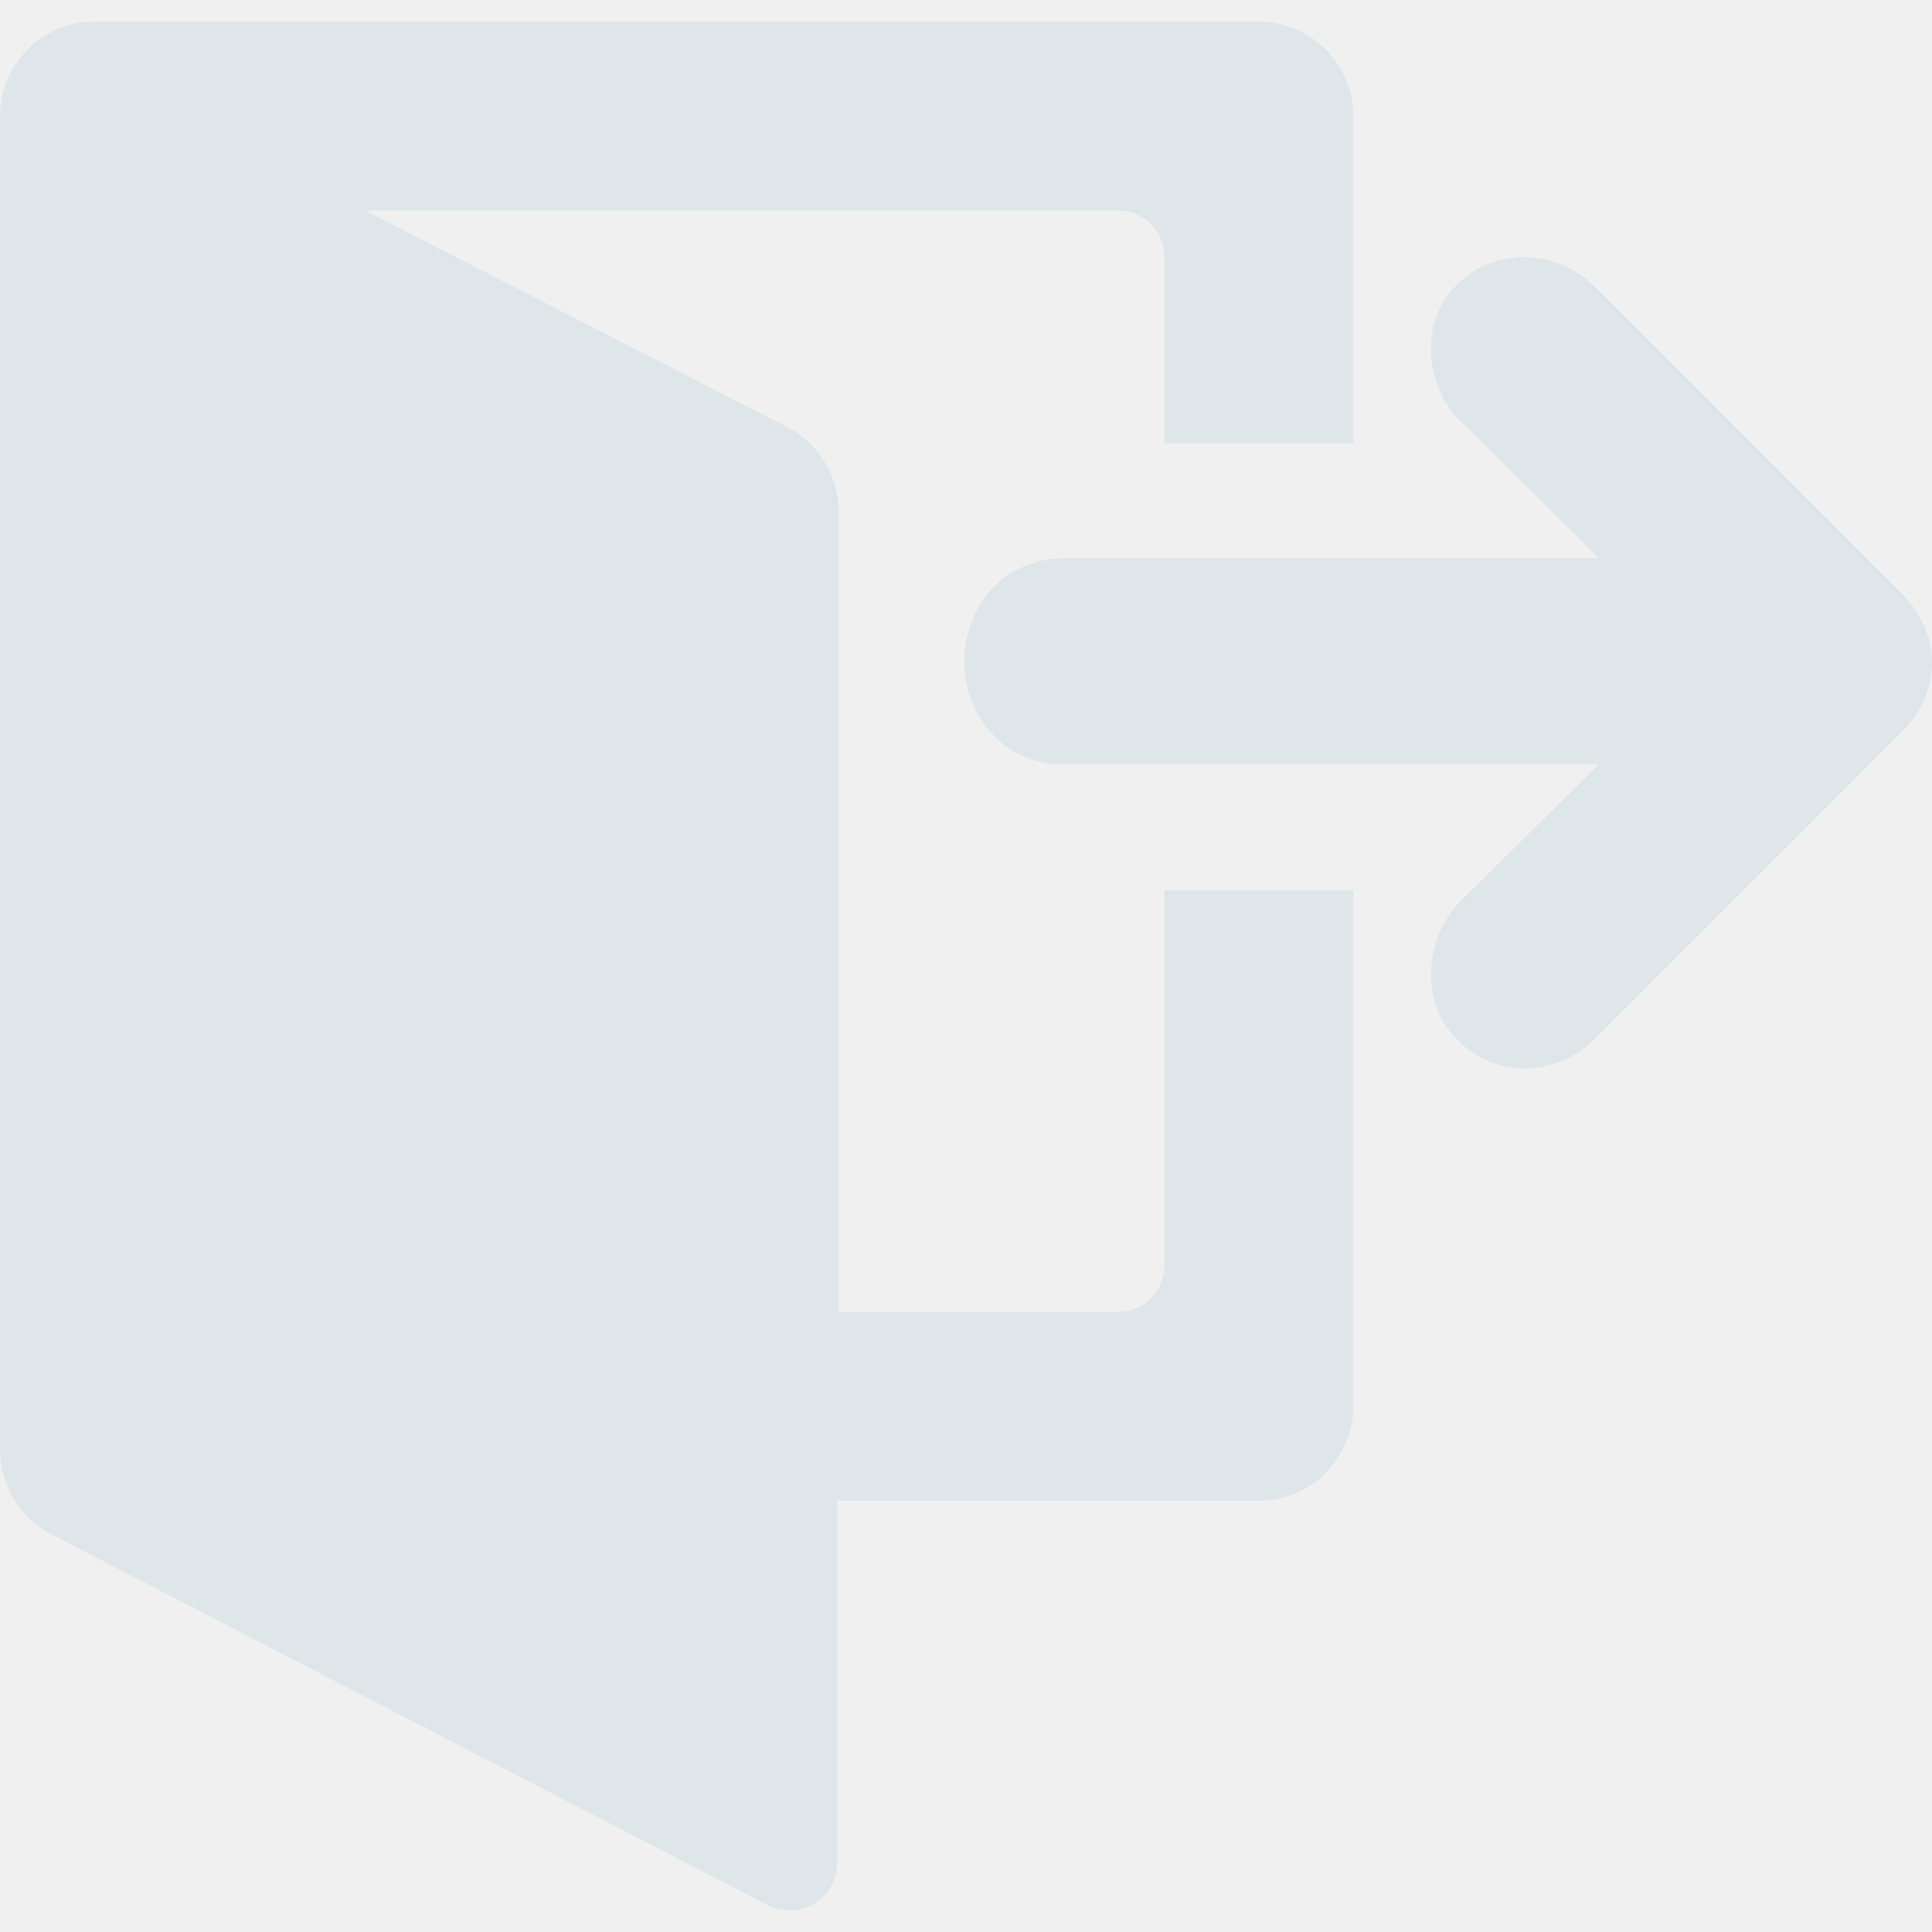
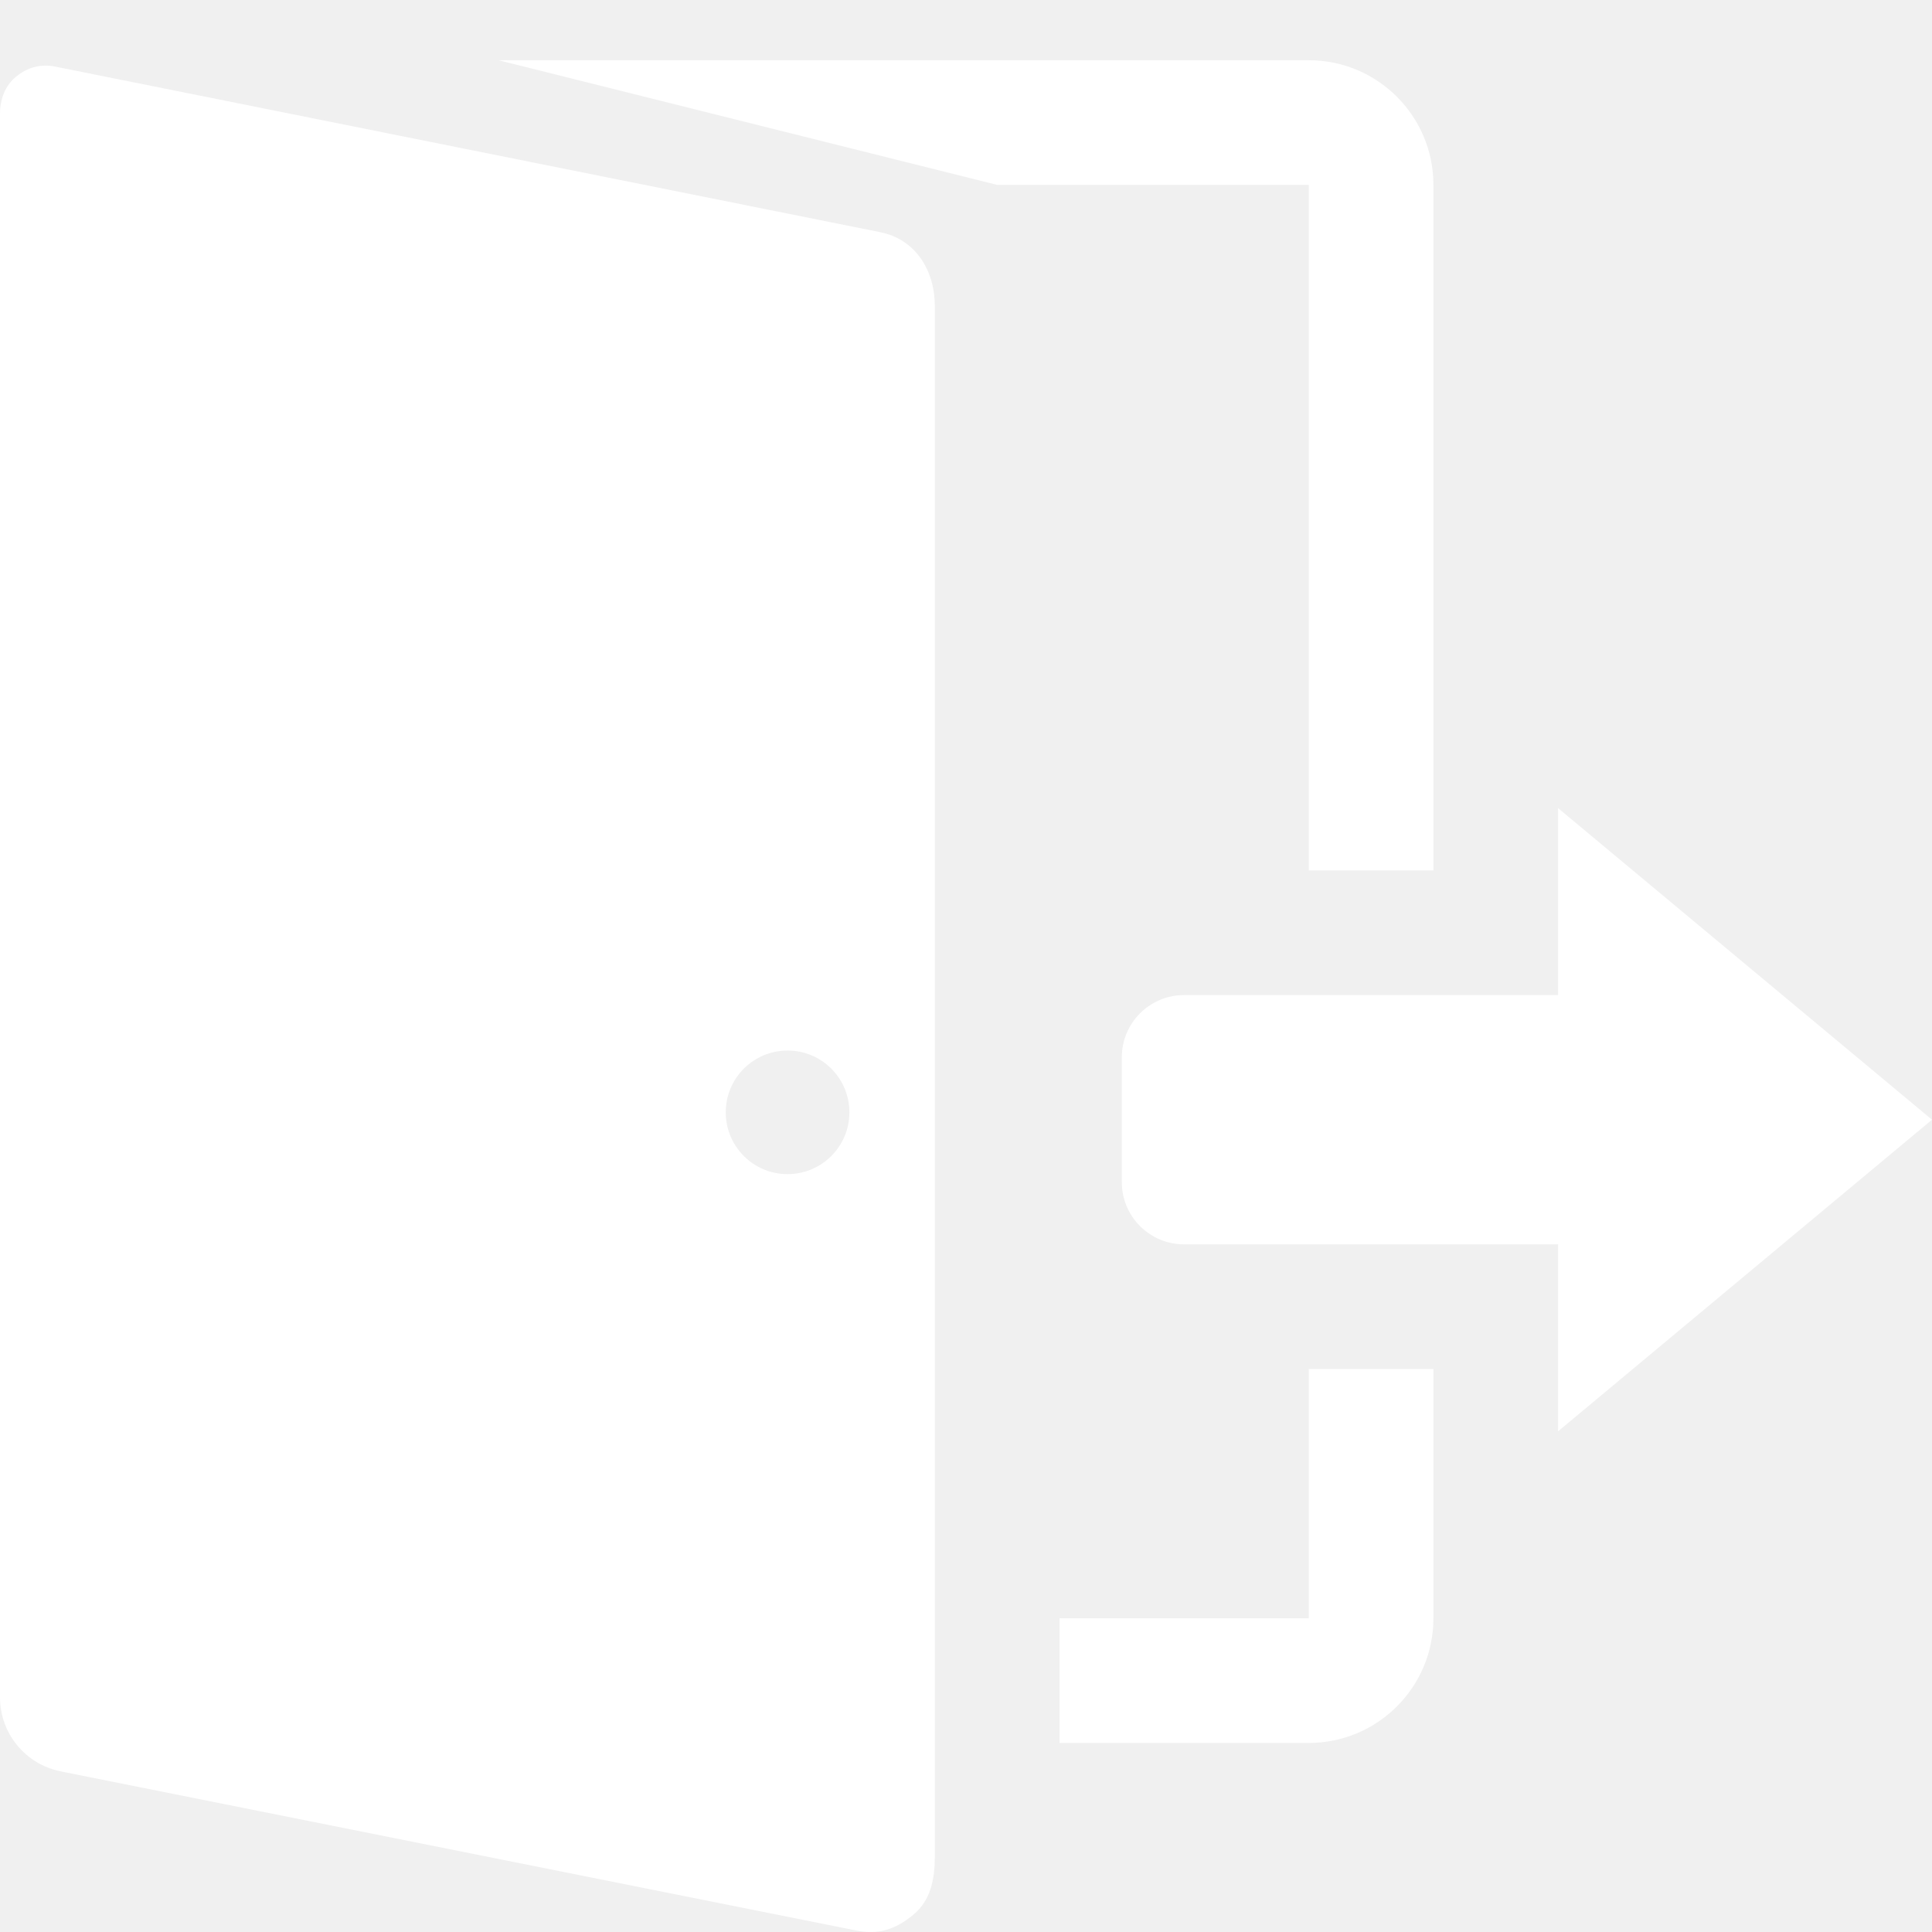
- <svg xmlns="http://www.w3.org/2000/svg" version="1.1" id="Capa_1" x="0px" y="0px" width="122.775px" height="122.776px" viewBox="0 0 122.775 122.776" style="enable-background:new 0 0 122.775 122.776;" xml:space="preserve">
-   <defs id="defs41" />
-   <g id="g6" style="fill:#dfe6ea;fill-opacity:1">
-     <path d="M86,28.074v-20.7c0-3.3-2.699-6-6-6H6c-3.3,0-6,2.7-6,6v3.9v78.2v2.701c0,2.199,1.3,4.299,3.2,5.299l45.6,23.601   c2,1,4.4-0.399,4.4-2.7v-23H80c3.301,0,6-2.699,6-6v-32.8H74v23.8c0,1.7-1.3,3-3,3H53.3v-30.8v-19.5v-0.6c0-2.2-1.3-4.3-3.2-5.3   l-26.9-13.8H71c1.7,0,3,1.3,3,3v11.8h12V28.074z" id="path2" style="fill:#dfe6ea;fill-opacity:1" />
-     <path d="M101.4,18.273l19.5,19.5c2.5,2.5,2.5,6.2,0,8.7l-19.5,19.5c-2.5,2.5-6.301,2.601-8.801,0.101   c-2.399-2.399-2.1-6.4,0.201-8.8l8.799-8.7H67.5c-1.699,0-3.4-0.7-4.5-2c-2.8-3-2.1-8.3,1.5-10.3c0.9-0.5,2-0.8,3-0.8h34.1   c0,0-8.699-8.7-8.799-8.7c-2.301-2.3-2.601-6.4-0.201-8.7C95,15.674,98.9,15.773,101.4,18.273z" id="path4" style="fill:#dfe6ea;fill-opacity:1" />
+ <svg xmlns="http://www.w3.org/2000/svg" version="1.1" x="0px" y="0px" viewBox="0 0 31 31" xml:space="preserve" id="svg16" width="31" height="31">
+   <defs id="defs20" />
+   <g id="g10" transform="translate(0,0.9665508)">
+     <path d="M 14.123,2.759 0.88,0.101 C 0.651,0.056 0.44,0.115 0.26,0.262 0.079,0.409 0,0.629 0,0.861 v 25.407 c 0,0.578 0.407,1.075 0.975,1.188 l 12.768,2.554 c 0.356,0.071 0.629,-0.021 0.91,-0.252 C 14.934,29.527 15,29.185 15,28.821 V 3.948 C 15,3.37 14.689,2.872 14.123,2.759 Z m -1.486,15.114 c -0.548,0 -0.992,-0.444 -0.992,-0.991 0,-0.549 0.444,-0.992 0.992,-0.992 0.548,0 0.992,0.443 0.992,0.992 0,0.547 -0.444,0.991 -0.992,0.991 z" id="path2" style="fill:#ffffff" />
+     <path d="m 21,13 h 2 V 2 C 23,0.896 22.104,0 21,0 H 8 l 8,2 h 5 z" id="path4" style="fill:#ffffff" />
+     <path d="m 21,25 h -4 v 2 h 4 c 1.104,0 2,-0.896 2,-2 v -4 h -2 z" id="path6" style="fill:#ffffff" />
+     <path d="m 31,17 -6,-5 v 3 h -6 c -0.553,0 -1,0.447 -1,1 v 2 c 0,0.553 0.447,1 1,1 h 6 v 3 z" id="path8" style="fill:#ffffff" />
  </g>
-   <g id="g8">
- </g>
-   <g id="g10">
- </g>
-   <g id="g12">
- </g>
-   <g id="g14">
- </g>
-   <g id="g16">
- </g>
-   <g id="g18">
- </g>
-   <g id="g20">
- </g>
-   <g id="g22">
- </g>
-   <g id="g24">
- </g>
-   <g id="g26">
- </g>
-   <g id="g28">
- </g>
-   <g id="g30">
- </g>
-   <g id="g32">
- </g>
-   <g id="g34">
- </g>
-   <g id="g36">
- </g>
</svg>
